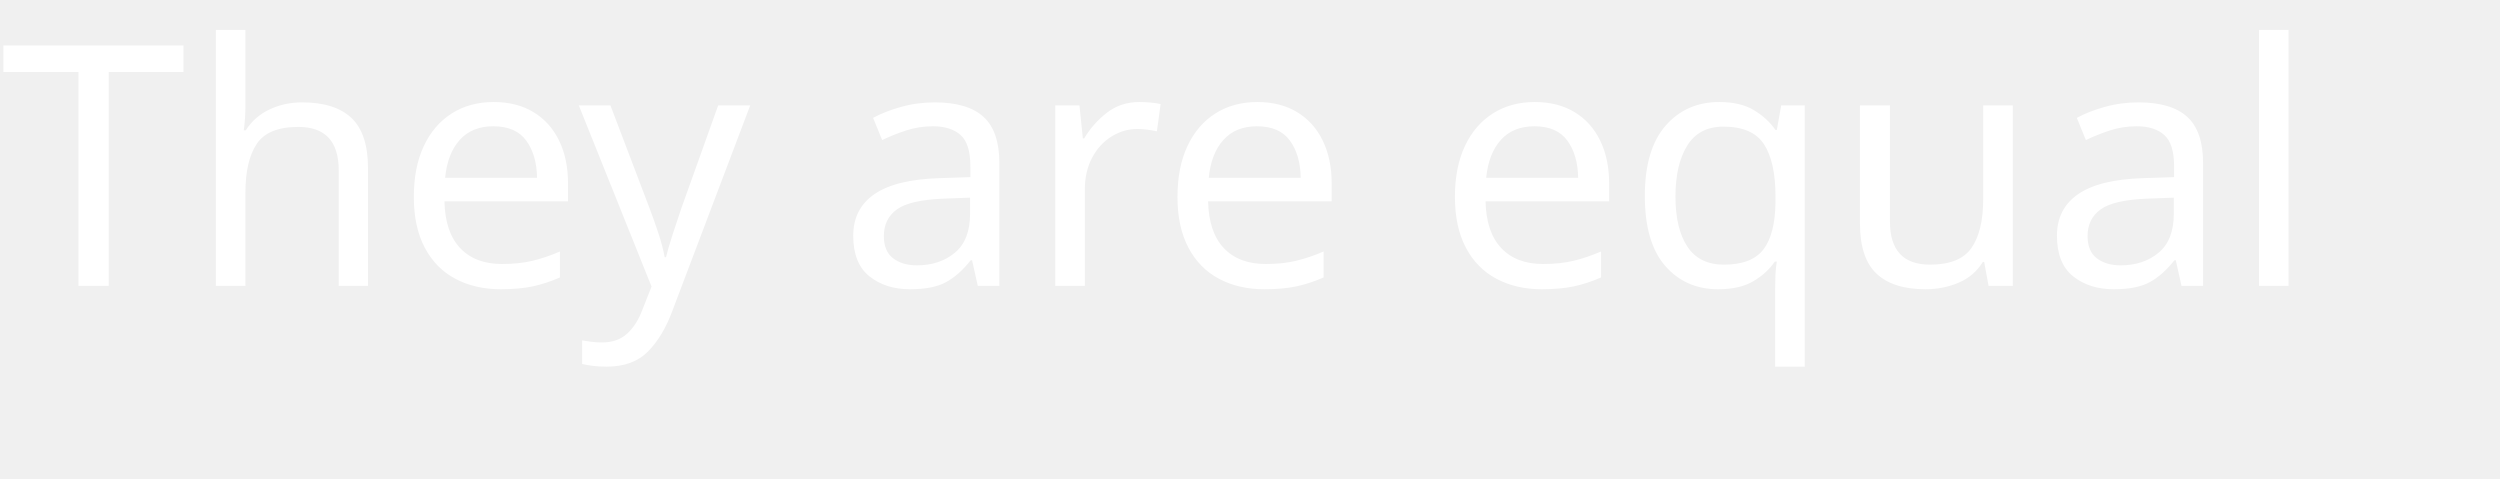
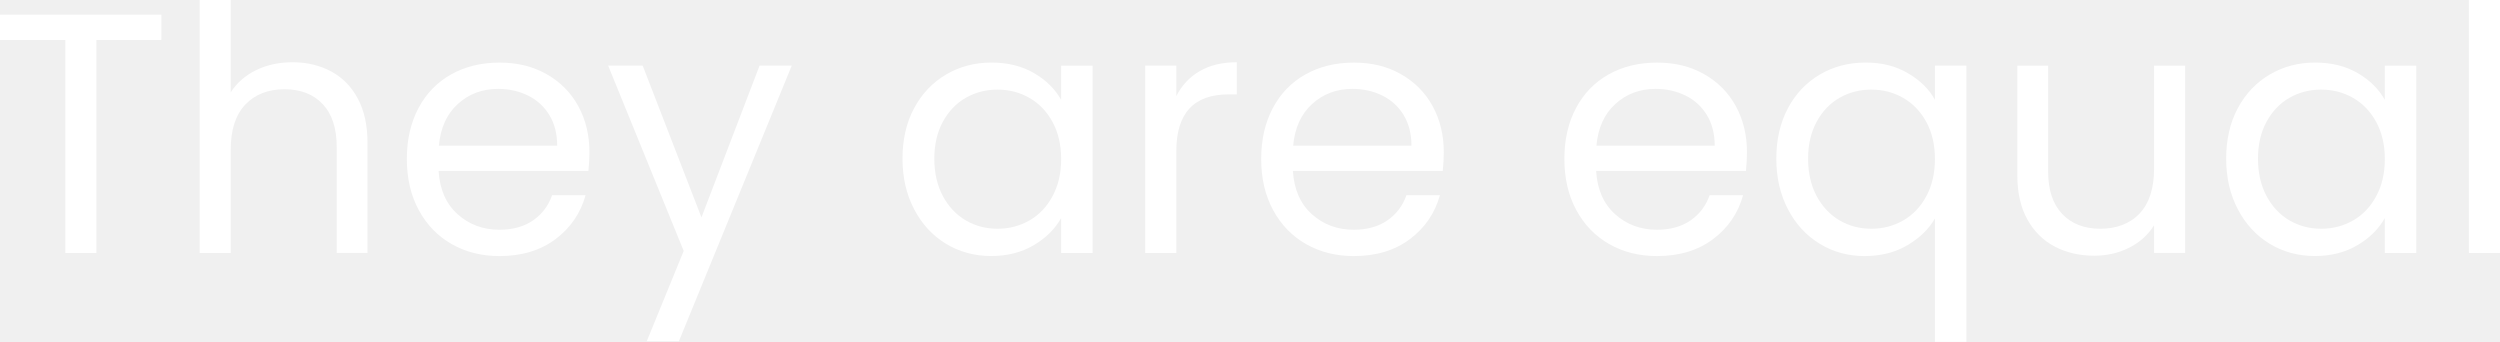
- <svg xmlns="http://www.w3.org/2000/svg" id="Layer_2" data-name="Layer 2" viewBox="0 0 668.24 127.89">
+ <svg xmlns="http://www.w3.org/2000/svg" id="Layer_2" data-name="Layer 2" viewBox="0 0 627.76 85.84">
  <defs>
    <style>
      .cls-1 {
        fill: #fff;
-         font-family: Poppins-Regular, Poppins;
-         font-size: 90px;
      }
    </style>
  </defs>
  <g id="Options">
-     <text class="cls-1" transform="translate(0 76.41)">
-       <tspan x="0" y="0">They are equal</tspan>
-     </text>
+     <g>
+       <path class="cls-1" d="m40.52,3.69v6.35h-16.31v53.48h-7.81V10.04H0V3.69h40.52Z" />
+       <path class="cls-1" d="m83.09,17.9c2.86,1.52,5.11,3.79,6.74,6.82,1.63,3.03,2.45,6.73,2.45,11.07v27.73h-7.73v-26.61c0-4.69-1.17-8.28-3.52-10.77-2.35-2.49-5.55-3.73-9.61-3.73s-7.4,1.29-9.83,3.86c-2.43,2.57-3.65,6.32-3.65,11.25v26.01h-7.81V0h7.81v23.18c1.55-2.4,3.68-4.26,6.4-5.58,2.72-1.32,5.77-1.97,9.14-1.97,3.55,0,6.75.76,9.61,2.27Z" />
+       <path class="cls-1" d="m147.73,42.92h-37.6c.29,4.63,1.87,8.26,4.76,10.86,2.89,2.6,6.4,3.91,10.52,3.91,3.38,0,6.19-.79,8.46-2.36,2.26-1.57,3.85-3.68,4.76-6.31h8.41c-1.26,4.52-3.78,8.2-7.55,11.03-3.78,2.83-8.47,4.25-14.08,4.25-4.46,0-8.46-1-11.97-3-3.52-2-6.28-4.85-8.28-8.54-2-3.69-3-7.97-3-12.83s.97-9.13,2.92-12.79c1.94-3.66,4.68-6.48,8.2-8.46,3.52-1.97,7.57-2.96,12.15-2.96s8.41.97,11.85,2.92c3.43,1.95,6.08,4.62,7.94,8.03,1.86,3.41,2.79,7.25,2.79,11.55,0,1.49-.09,3.06-.26,4.72Zm-9.79-14.04c-1.32-2.15-3.11-3.78-5.37-4.89-2.26-1.12-4.77-1.67-7.51-1.67-3.95,0-7.31,1.26-10.09,3.78-2.78,2.52-4.36,6.01-4.76,10.47h29.7c0-2.98-.66-5.54-1.97-7.68Z" />
+       <path class="cls-1" d="m198.81,16.48l-28.33,69.19h-8.07l9.27-22.66-18.97-46.53h8.67l14.76,38.11,14.59-38.11h8.07Z" />
+       <path class="cls-1" d="m229.54,27.17c1.94-3.63,4.62-6.45,8.03-8.46,3.4-2,7.2-3,11.37-3s7.7.89,10.73,2.66c3.03,1.77,5.29,4.01,6.78,6.7v-8.58h7.9v47.04h-7.9v-8.76c-1.55,2.75-3.85,5.02-6.91,6.82-3.06,1.8-6.62,2.7-10.69,2.7s-7.96-1.03-11.33-3.09c-3.38-2.06-6.04-4.95-7.98-8.67-1.95-3.72-2.92-7.95-2.92-12.71s.97-9.03,2.92-12.66Zm34.77,3.48c-1.43-2.63-3.36-4.65-5.79-6.05-2.43-1.4-5.11-2.1-8.03-2.1s-5.58.69-7.98,2.06c-2.4,1.37-4.32,3.38-5.75,6.01s-2.15,5.72-2.15,9.27.72,6.74,2.15,9.4,3.35,4.69,5.75,6.1c2.4,1.4,5.06,2.1,7.98,2.1s5.59-.7,8.03-2.1c2.43-1.4,4.36-3.43,5.79-6.1,1.43-2.66,2.15-5.76,2.15-9.31s-.72-6.64-2.15-9.27Z" />
+       <path class="cls-1" d="m301.26,17.86c2.55-1.49,5.65-2.23,9.31-2.23v8.07h-2.06c-8.76,0-13.13,4.75-13.13,14.25v25.58h-7.81V16.48h7.81v7.64c1.37-2.69,3.33-4.78,5.88-6.27Z" />
+       <path class="cls-1" d="m362.25,42.92h-37.6c.29,4.63,1.87,8.26,4.76,10.86,2.89,2.6,6.4,3.91,10.52,3.91,3.38,0,6.19-.79,8.46-2.36,2.26-1.57,3.85-3.68,4.77-6.31h8.41c-1.26,4.52-3.78,8.2-7.55,11.03-3.78,2.83-8.47,4.25-14.08,4.25-4.46,0-8.45-1-11.97-3-3.52-2-6.28-4.85-8.28-8.54-2-3.69-3-7.97-3-12.83s.97-9.13,2.92-12.79c1.94-3.66,4.68-6.48,8.2-8.46,3.52-1.97,7.57-2.96,12.15-2.96s8.41.97,11.85,2.92c3.43,1.95,6.08,4.62,7.94,8.03,1.86,3.41,2.79,7.25,2.79,11.55,0,1.49-.09,3.06-.26,4.72Zm-9.79-14.04c-1.32-2.15-3.11-3.78-5.37-4.89-2.26-1.12-4.76-1.67-7.51-1.67-3.95,0-7.31,1.26-10.09,3.78-2.78,2.52-4.36,6.01-4.77,10.47h29.7c0-2.98-.66-5.54-1.97-7.68Z" />
+       <path class="cls-1" d="m438.39,42.92h-37.6c.29,4.63,1.87,8.26,4.76,10.86,2.89,2.6,6.4,3.91,10.52,3.91,3.38,0,6.19-.79,8.46-2.36,2.26-1.57,3.85-3.68,4.76-6.31h8.41c-1.26,4.52-3.78,8.2-7.55,11.03-3.78,2.83-8.47,4.25-14.08,4.25-4.46,0-8.46-1-11.97-3-3.52-2-6.28-4.85-8.28-8.54-2-3.69-3-7.97-3-12.83s.97-9.13,2.92-12.79c1.94-3.66,4.68-6.48,8.2-8.46,3.52-1.97,7.57-2.96,12.15-2.96s8.41.97,11.85,2.92c3.43,1.95,6.08,4.62,7.94,8.03,1.86,3.41,2.79,7.25,2.79,11.55,0,1.49-.09,3.06-.26,4.72Zm-9.79-14.04c-1.32-2.15-3.1-3.78-5.37-4.89s-4.76-1.67-7.51-1.67c-3.95,0-7.31,1.26-10.09,3.78-2.78,2.52-4.36,6.01-4.76,10.47h29.7c0-2.98-.66-5.54-1.97-7.68Z" />
+       <path class="cls-1" d="m448.95,27.17c1.94-3.63,4.62-6.45,8.03-8.46,3.4-2,7.22-3,11.46-3s7.63.9,10.69,2.7c3.06,1.8,5.31,4.02,6.74,6.65v-8.58h7.9v69.36h-7.9v-30.99c-1.49,2.63-3.78,4.86-6.87,6.7-3.09,1.83-6.7,2.75-10.82,2.75s-7.87-1.03-11.24-3.09c-3.38-2.06-6.04-4.95-7.98-8.67-1.95-3.72-2.92-7.95-2.92-12.71s.97-9.03,2.92-12.66Zm34.77,3.48c-1.43-2.63-3.36-4.65-5.79-6.05-2.43-1.4-5.11-2.1-8.03-2.1s-5.58.69-7.98,2.06c-2.4,1.37-4.32,3.38-5.75,6.01s-2.15,5.72-2.15,9.27.72,6.74,2.15,9.4,3.35,4.69,5.75,6.1c2.4,1.4,5.06,2.1,7.98,2.1s5.59-.7,8.03-2.1c2.43-1.4,4.36-3.43,5.79-6.1,1.43-2.66,2.15-5.76,2.15-9.31s-.72-6.64-2.15-9.27Z" />
+       <path class="cls-1" d="m548.7,16.48v47.04h-7.81v-6.95c-1.49,2.4-3.56,4.28-6.22,5.62-2.66,1.34-5.59,2.02-8.8,2.02-3.66,0-6.95-.76-9.87-2.27-2.92-1.52-5.22-3.79-6.91-6.82-1.69-3.03-2.53-6.72-2.53-11.07v-27.56h7.73v26.53c0,4.63,1.17,8.2,3.52,10.69,2.35,2.49,5.55,3.73,9.61,3.73s7.47-1.29,9.87-3.86c2.4-2.57,3.61-6.32,3.61-11.25v-25.84h7.81Z" />
+       <path class="cls-1" d="m561.92,27.17c1.94-3.63,4.62-6.45,8.03-8.46,3.4-2,7.2-3,11.37-3s7.7.89,10.73,2.66c3.03,1.77,5.29,4.01,6.78,6.7v-8.58h7.9v47.04h-7.9v-8.76c-1.55,2.75-3.85,5.02-6.91,6.82-3.06,1.8-6.62,2.7-10.69,2.7s-7.96-1.03-11.33-3.09c-3.38-2.06-6.04-4.95-7.98-8.67-1.95-3.72-2.92-7.95-2.92-12.71s.97-9.03,2.92-12.66Zm34.77,3.48c-1.43-2.63-3.36-4.65-5.79-6.05-2.43-1.4-5.11-2.1-8.03-2.1s-5.58.69-7.98,2.06c-2.4,1.37-4.32,3.38-5.75,6.01s-2.15,5.72-2.15,9.27.72,6.74,2.15,9.4,3.35,4.69,5.75,6.1c2.4,1.4,5.06,2.1,7.98,2.1s5.59-.7,8.03-2.1c2.43-1.4,4.36-3.43,5.79-6.1,1.43-2.66,2.15-5.76,2.15-9.31s-.72-6.64-2.15-9.27Z" />
+       <path class="cls-1" d="m627.76,0v63.52h-7.81V0h7.81Z" />
+     </g>
  </g>
</svg>
